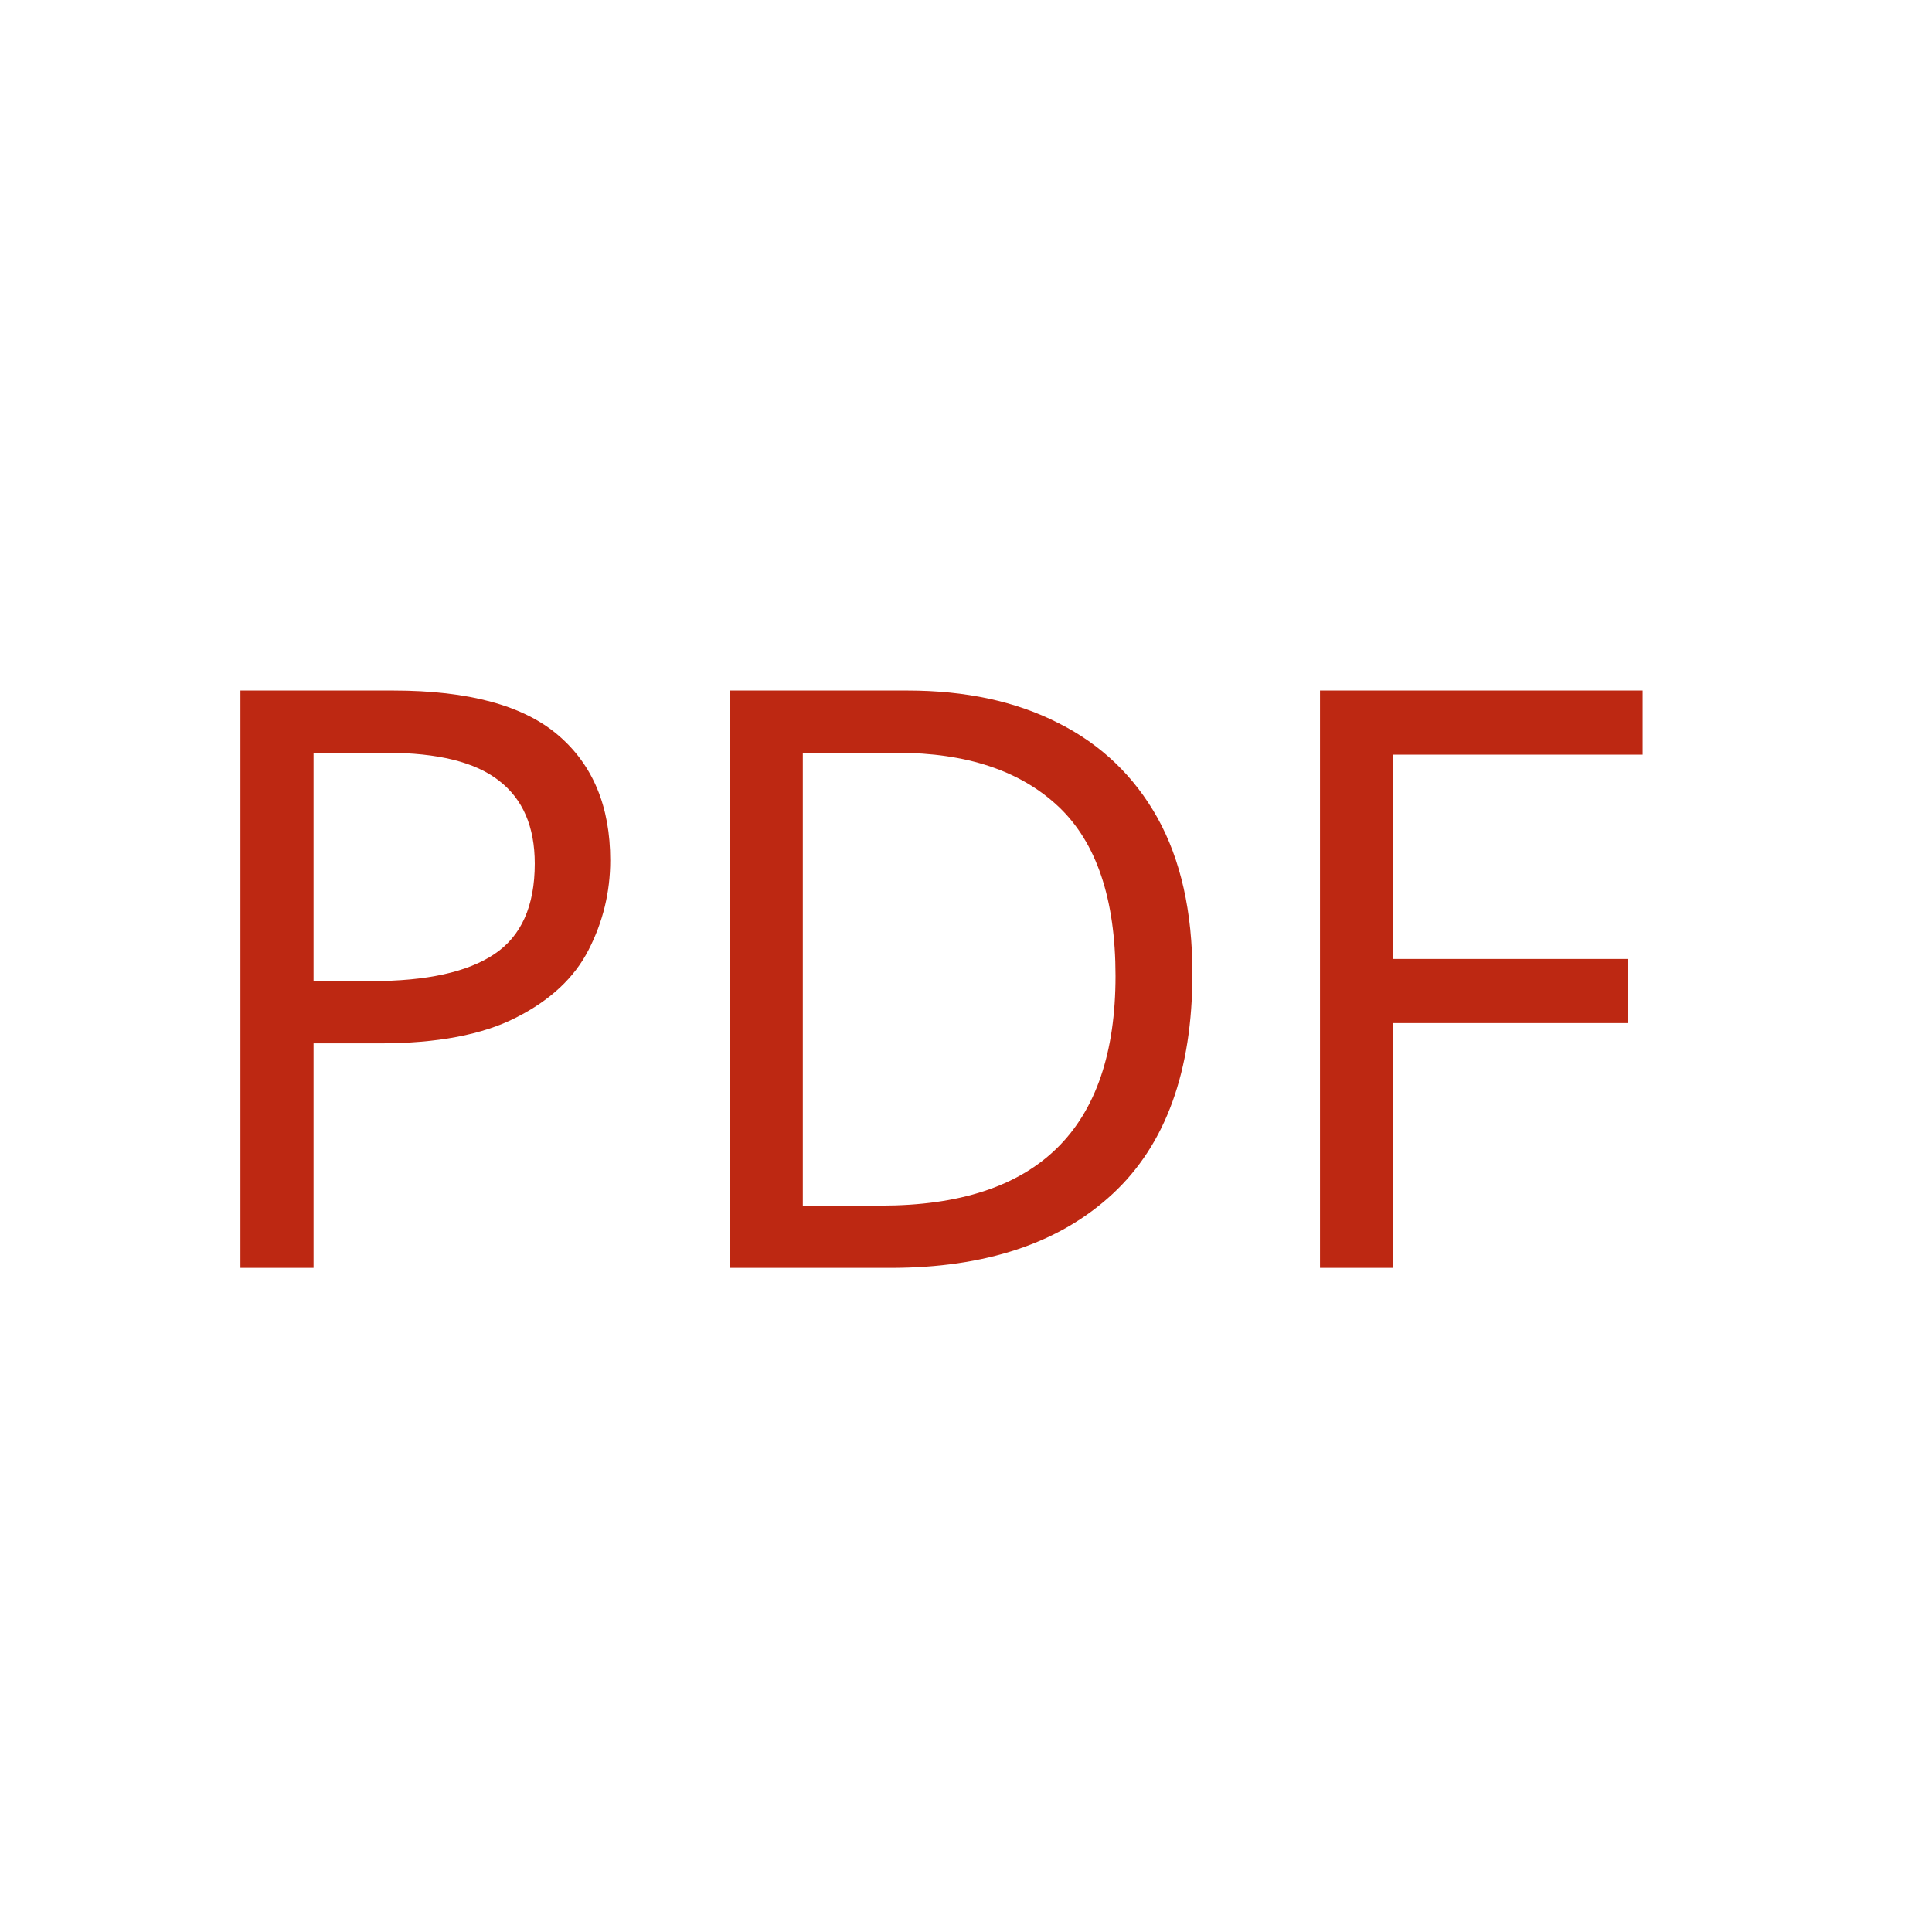
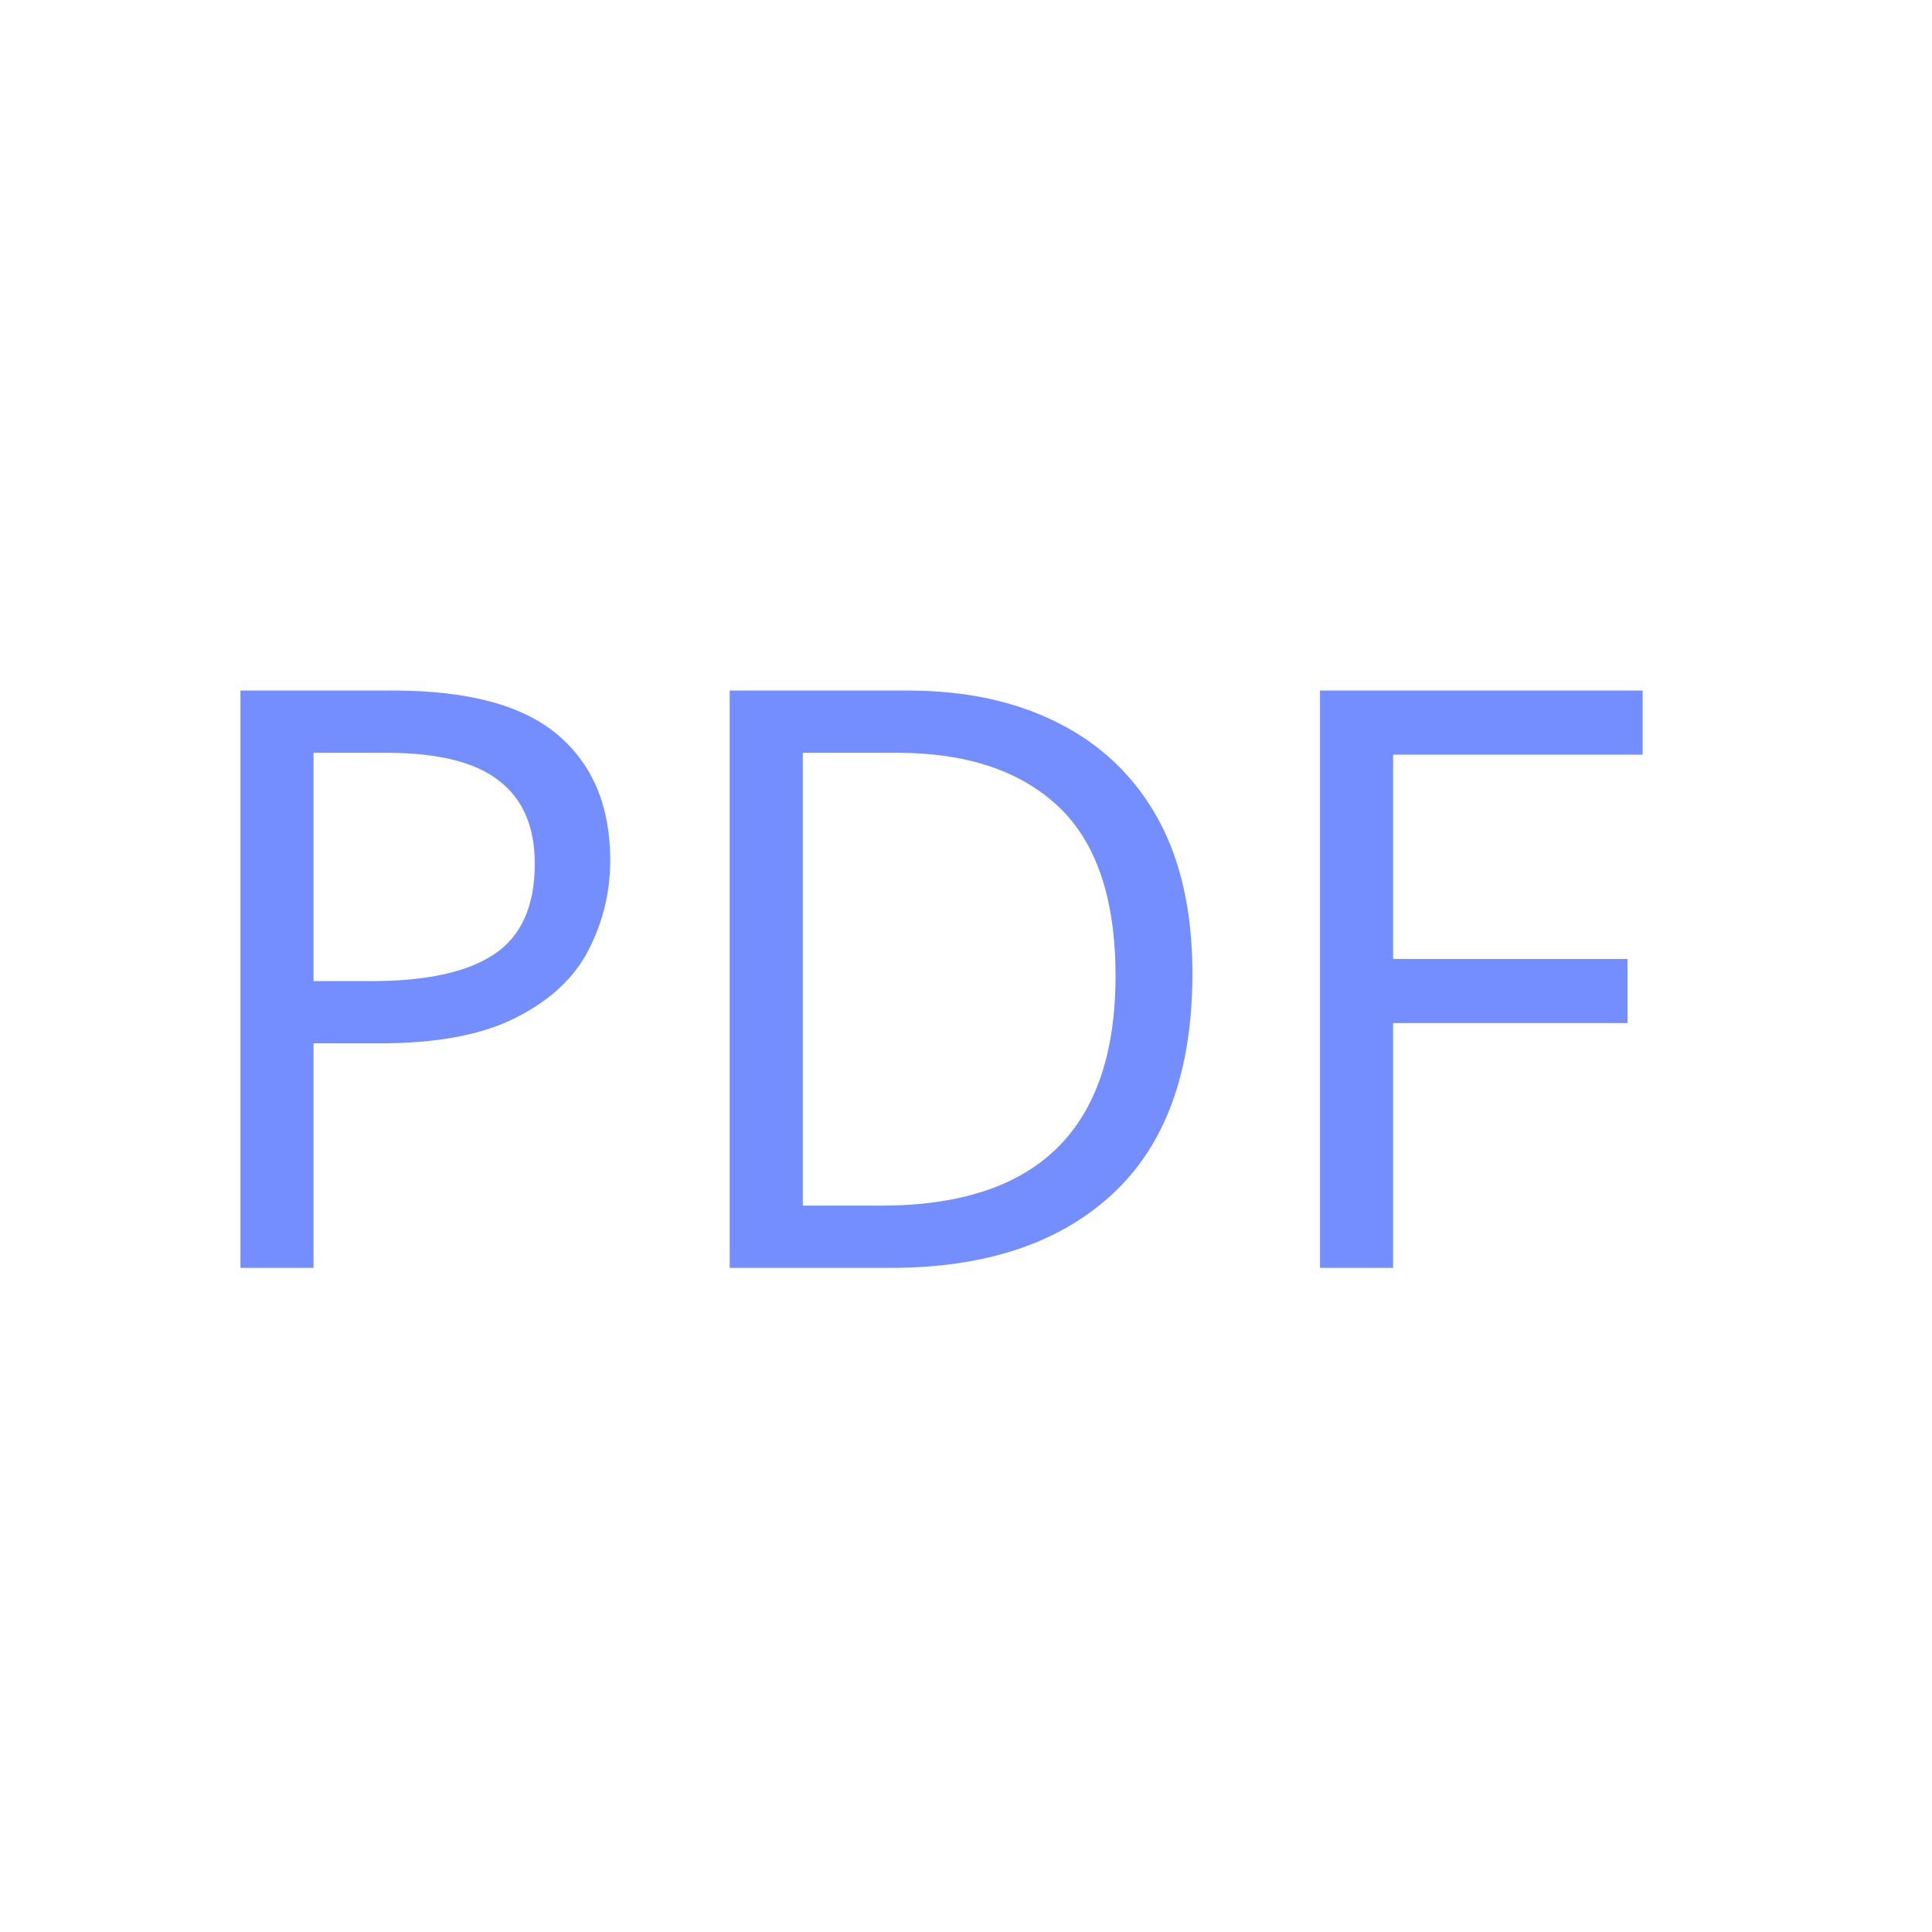
<svg xmlns="http://www.w3.org/2000/svg" width="64" height="64" id="svg4716" version="1.1" viewBox="0 0 64 64">
  <defs id="defs4718" />
  <g id="layer1">
-     <path style="opacity:1;fill:#000000;fill-opacity:0.247;stroke:#000000;stroke-width:0;stroke-miterlimit:4;stroke-dasharray:none;stroke-opacity:1;shape-rendering:crispEdges" d="m 93.308,76.174 9.032,-5.469 5.724,5.843 0.082,14.775 z" id="rect4192-2" />
-     <text xml:space="preserve" style="font-style:normal;font-weight:normal;font-size:26.786px;line-height:125%;font-family:sans-serif;letter-spacing:0px;word-spacing:0px;fill:#bd2812;fill-opacity:1;stroke:none;stroke-width:1px;stroke-linecap:butt;stroke-linejoin:miter;stroke-opacity:1" x="5.371" y="42" id="text4161">
-       <tspan id="tspan4163" x="5.371" y="42">PDF</tspan>
+     <text xml:space="preserve" style="font-style:normal;font-weight:normal;line-height:0%;font-family:sans-serif;letter-spacing:0px;word-spacing:0px;fill:#758eff;fill-opacity:1;stroke:none;stroke-width:1px;stroke-linecap:butt;stroke-linejoin:miter;stroke-opacity:1" x="5.371" y="42" id="text4161">
+       <tspan id="tspan4163" x="5.371" y="42" style="font-size:26.786px;line-height:1.25;fill:#758eff;fill-opacity:1">PDF</tspan>
    </text>
  </g>
</svg>
